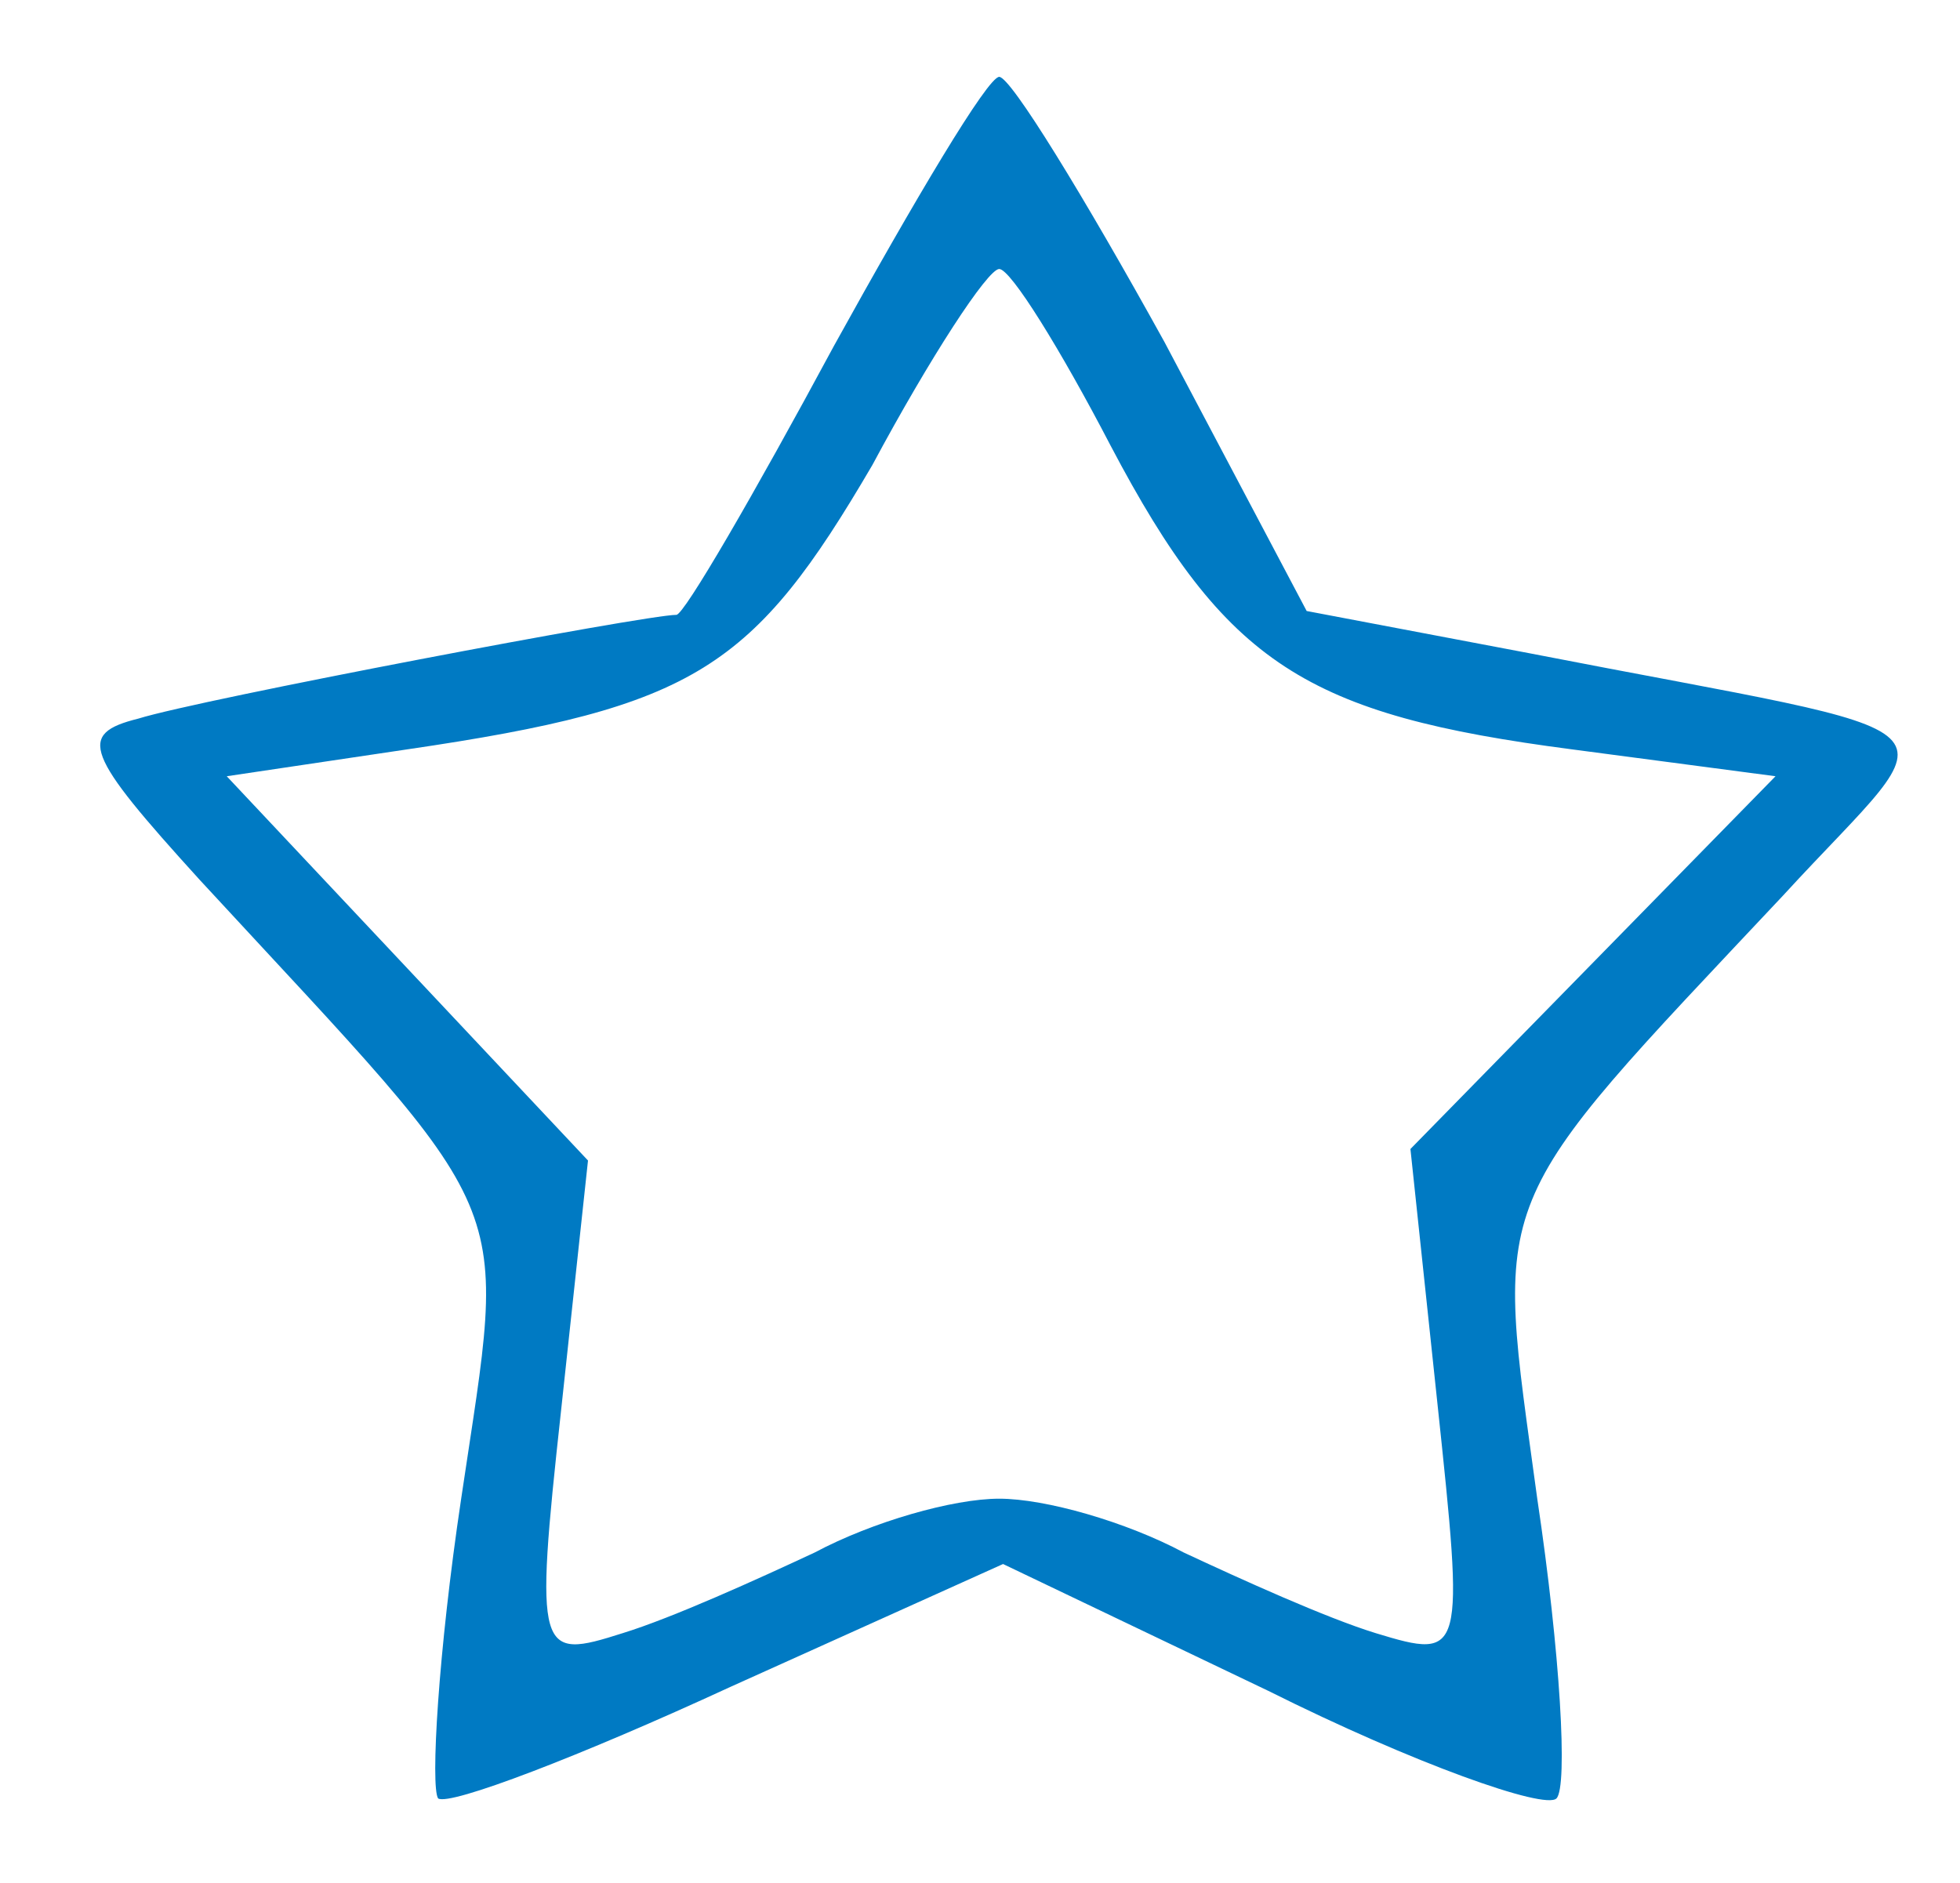
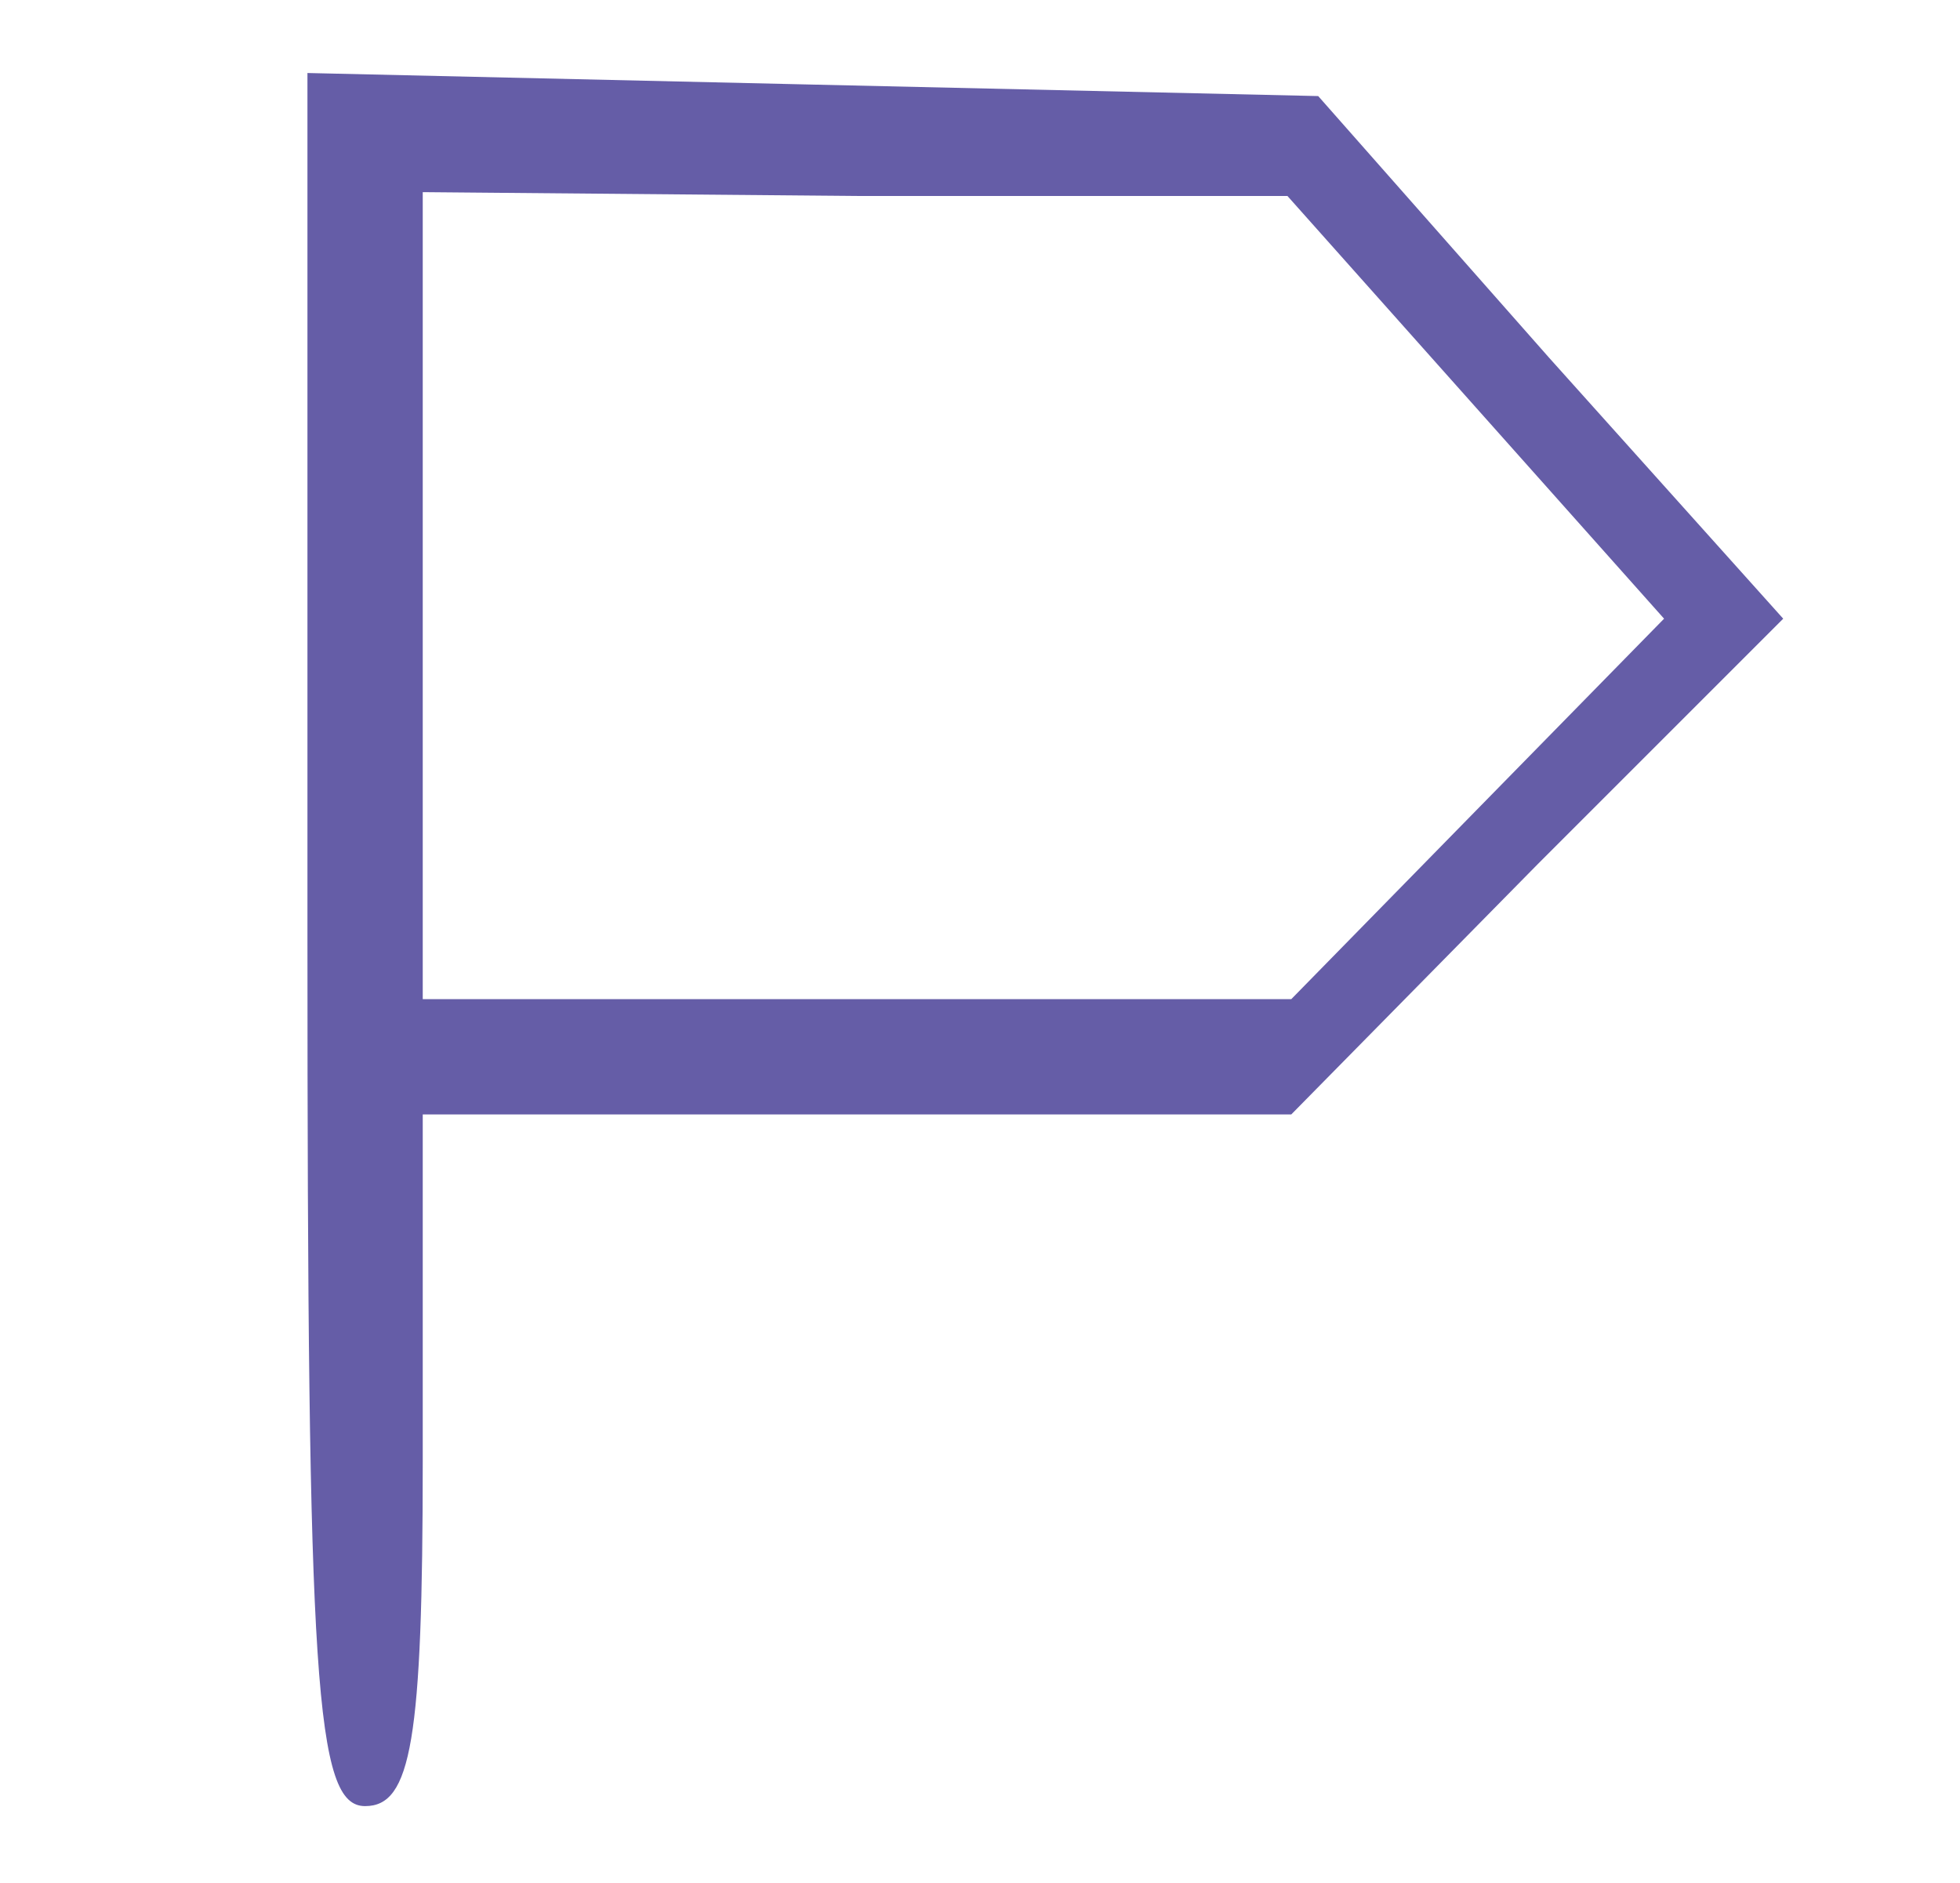
<svg xmlns="http://www.w3.org/2000/svg" version="1.0" width="51pt" height="49pt" viewBox="0 0 51 49" preserveAspectRatio="xMidYMid meet">
-   <g transform="translate(0,49) scale(0.1,-0.1)" fill="#007AC3" stroke="none">
-     <path d="M217 400 c-21 -39 -39 -70 -41 -70 -8 0 -124 -22 -140 -27 -16 -4 -14 -9 16 -42 84 -91 80 -80 68 -161 -6 -40 -8 -75 -6 -78 3 -2 37 11 76 29 l71 32 69 -33 c38 -19 72 -31 75 -28 3 3 1 38 -5 78 -11 81 -14 74 64 157 44 48 52 40 -66 63 l-58 11 -37 70 c-21 38 -40 69 -43 69 -3 0 -22 -32 -43 -70z m72 -26 c30 -57 51 -70 120 -79 l53 -7 -47 -48 -48 -49 7 -66 c7 -66 7 -67 -16 -60 -13 4 -35 14 -50 21 -15 8 -36 14 -48 14 -12 0 -33 -6 -48 -14 -15 -7 -37 -17 -50 -21 -22 -7 -23 -6 -16 58 l7 65 -47 50 -47 50 47 7 c75 11 90 21 121 74 15 28 30 51 33 51 3 0 16 -21 29 -46z" />
+   <g transform="translate(0,49) scale(0.1,-0.1)" fill="#655da7" stroke="none">
+     <path d="M80 245 c0 -193 2 -225 15 -225 12 0 15 17 15 90 l0 90 113 0 113 0 64 65 64 64 -61 68 -60 68 -132 3 -131 3 0 -226z m304 139 l49 -55 -49 -50 -48 -49 -113 0 -113 0 0 105 0 105 113 -1 112 0 49 -55z" />
  </g>
</svg>
